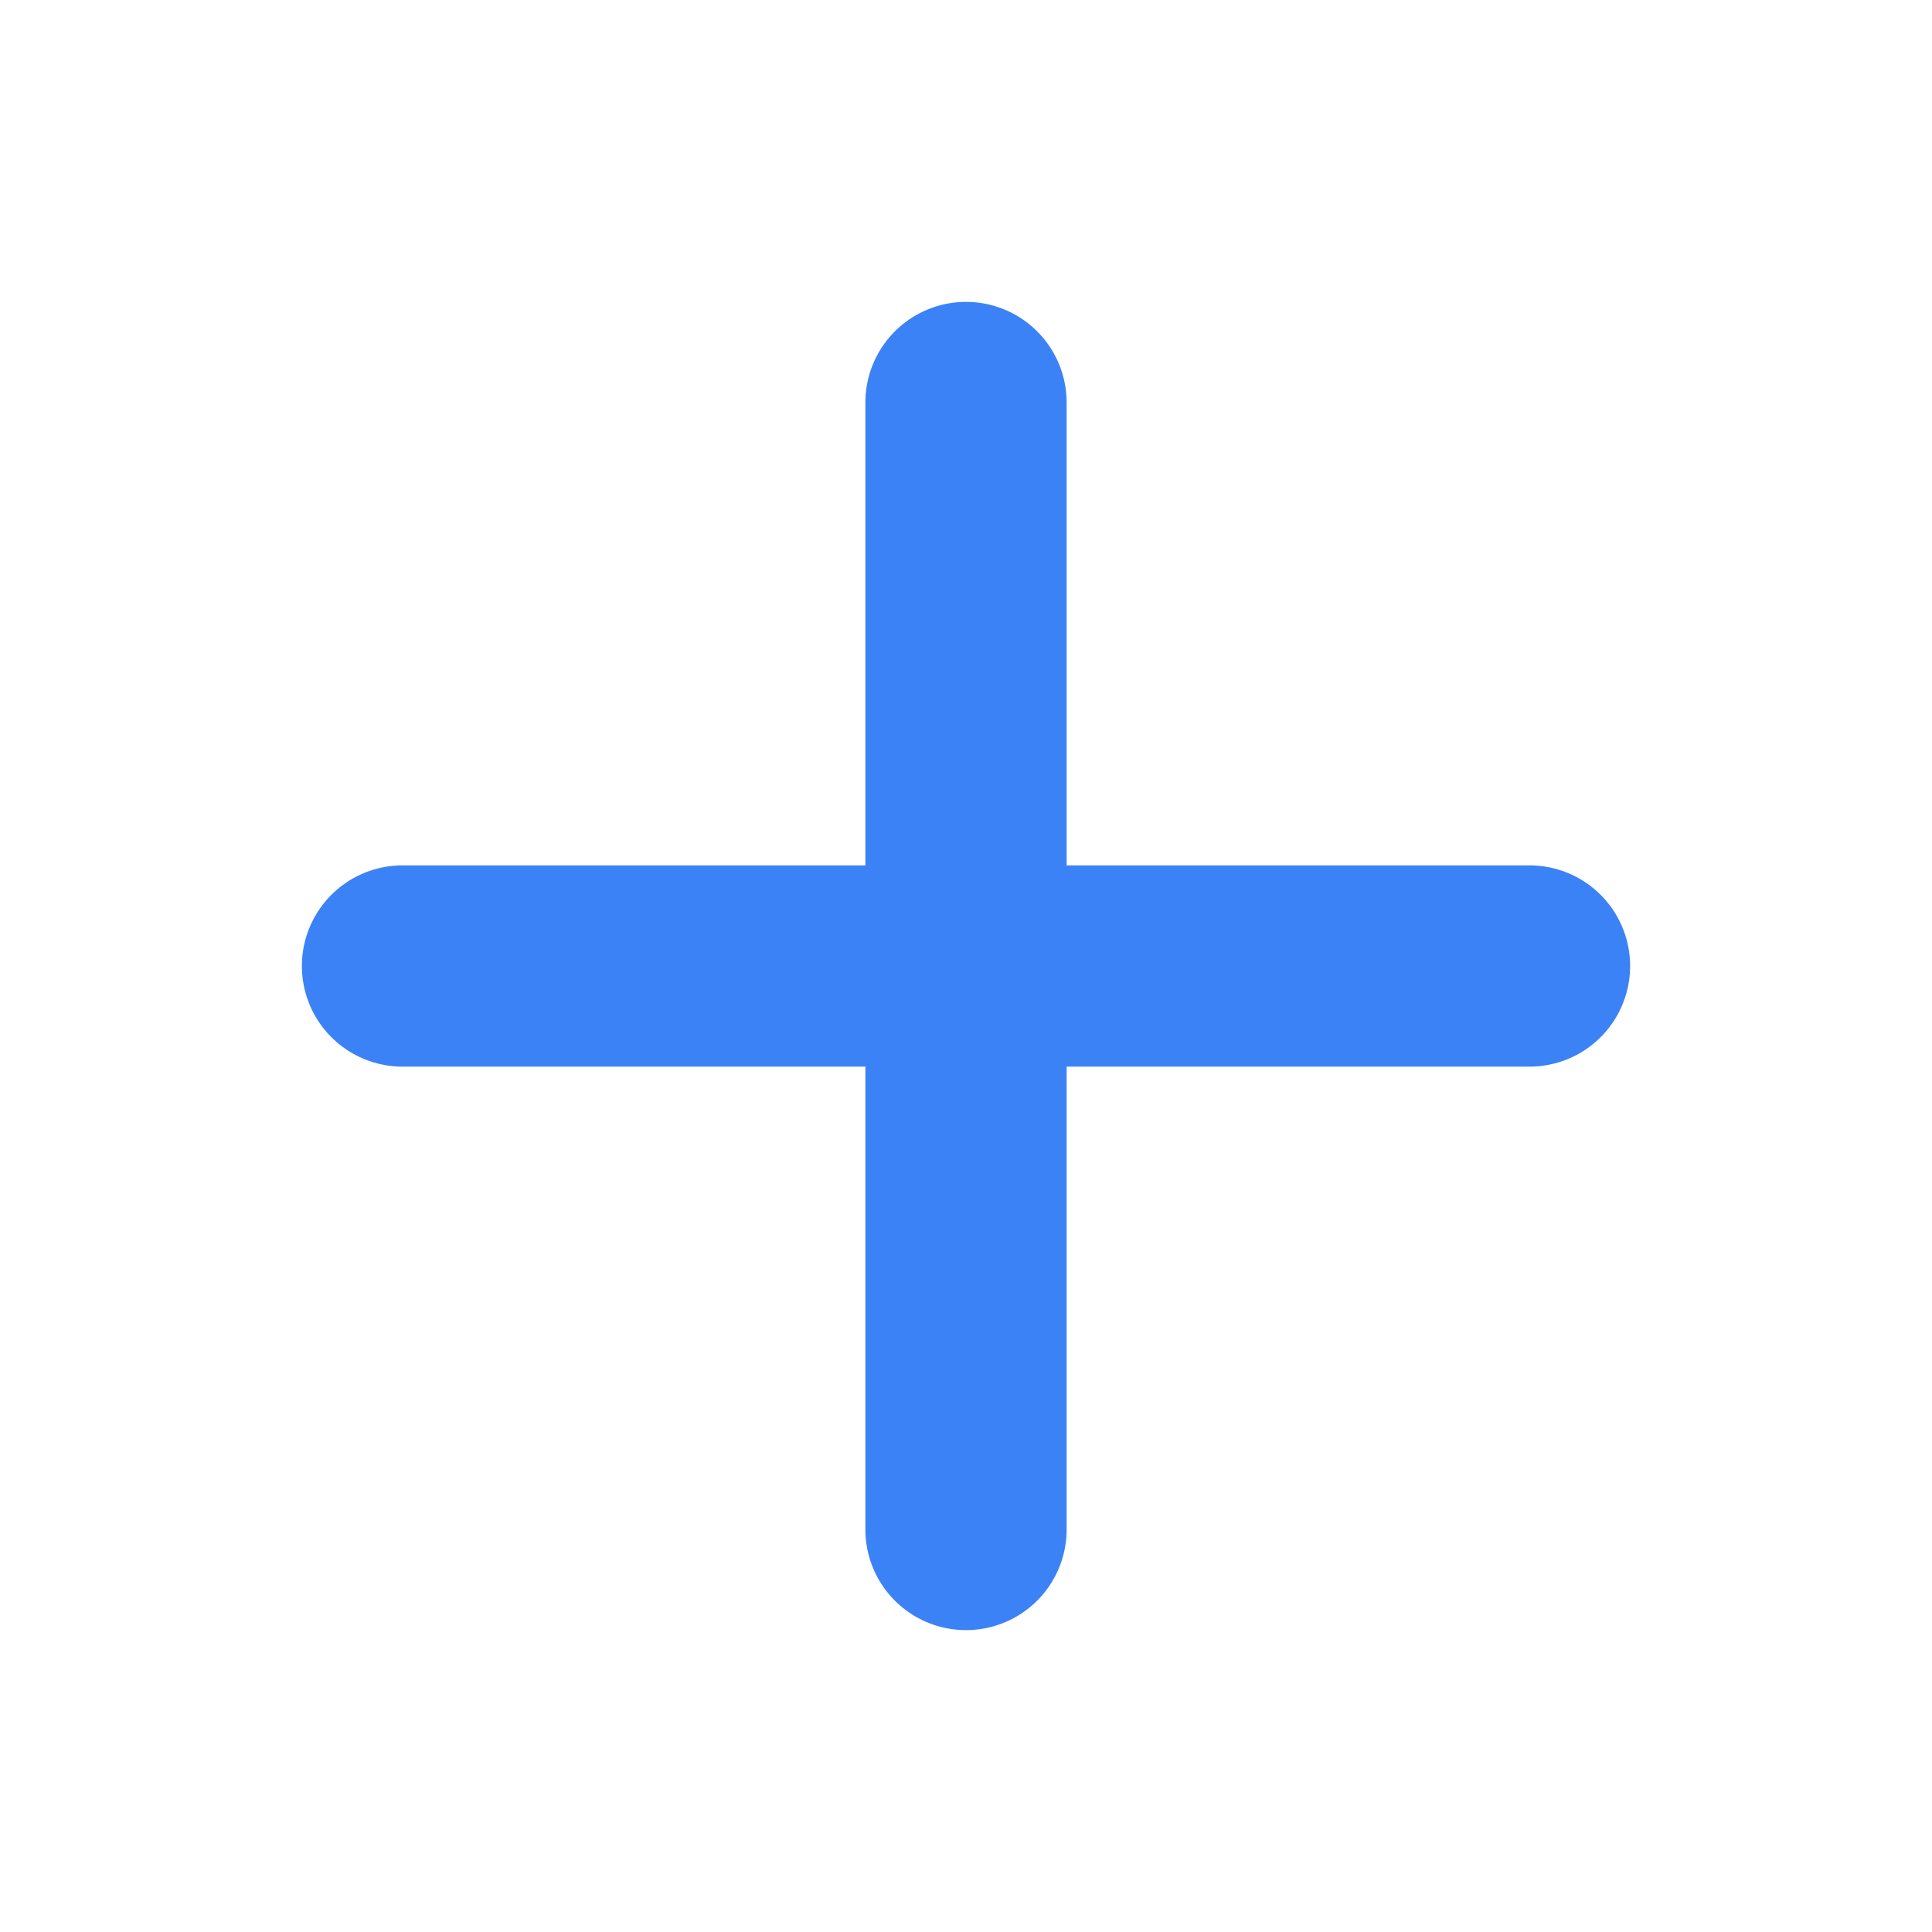
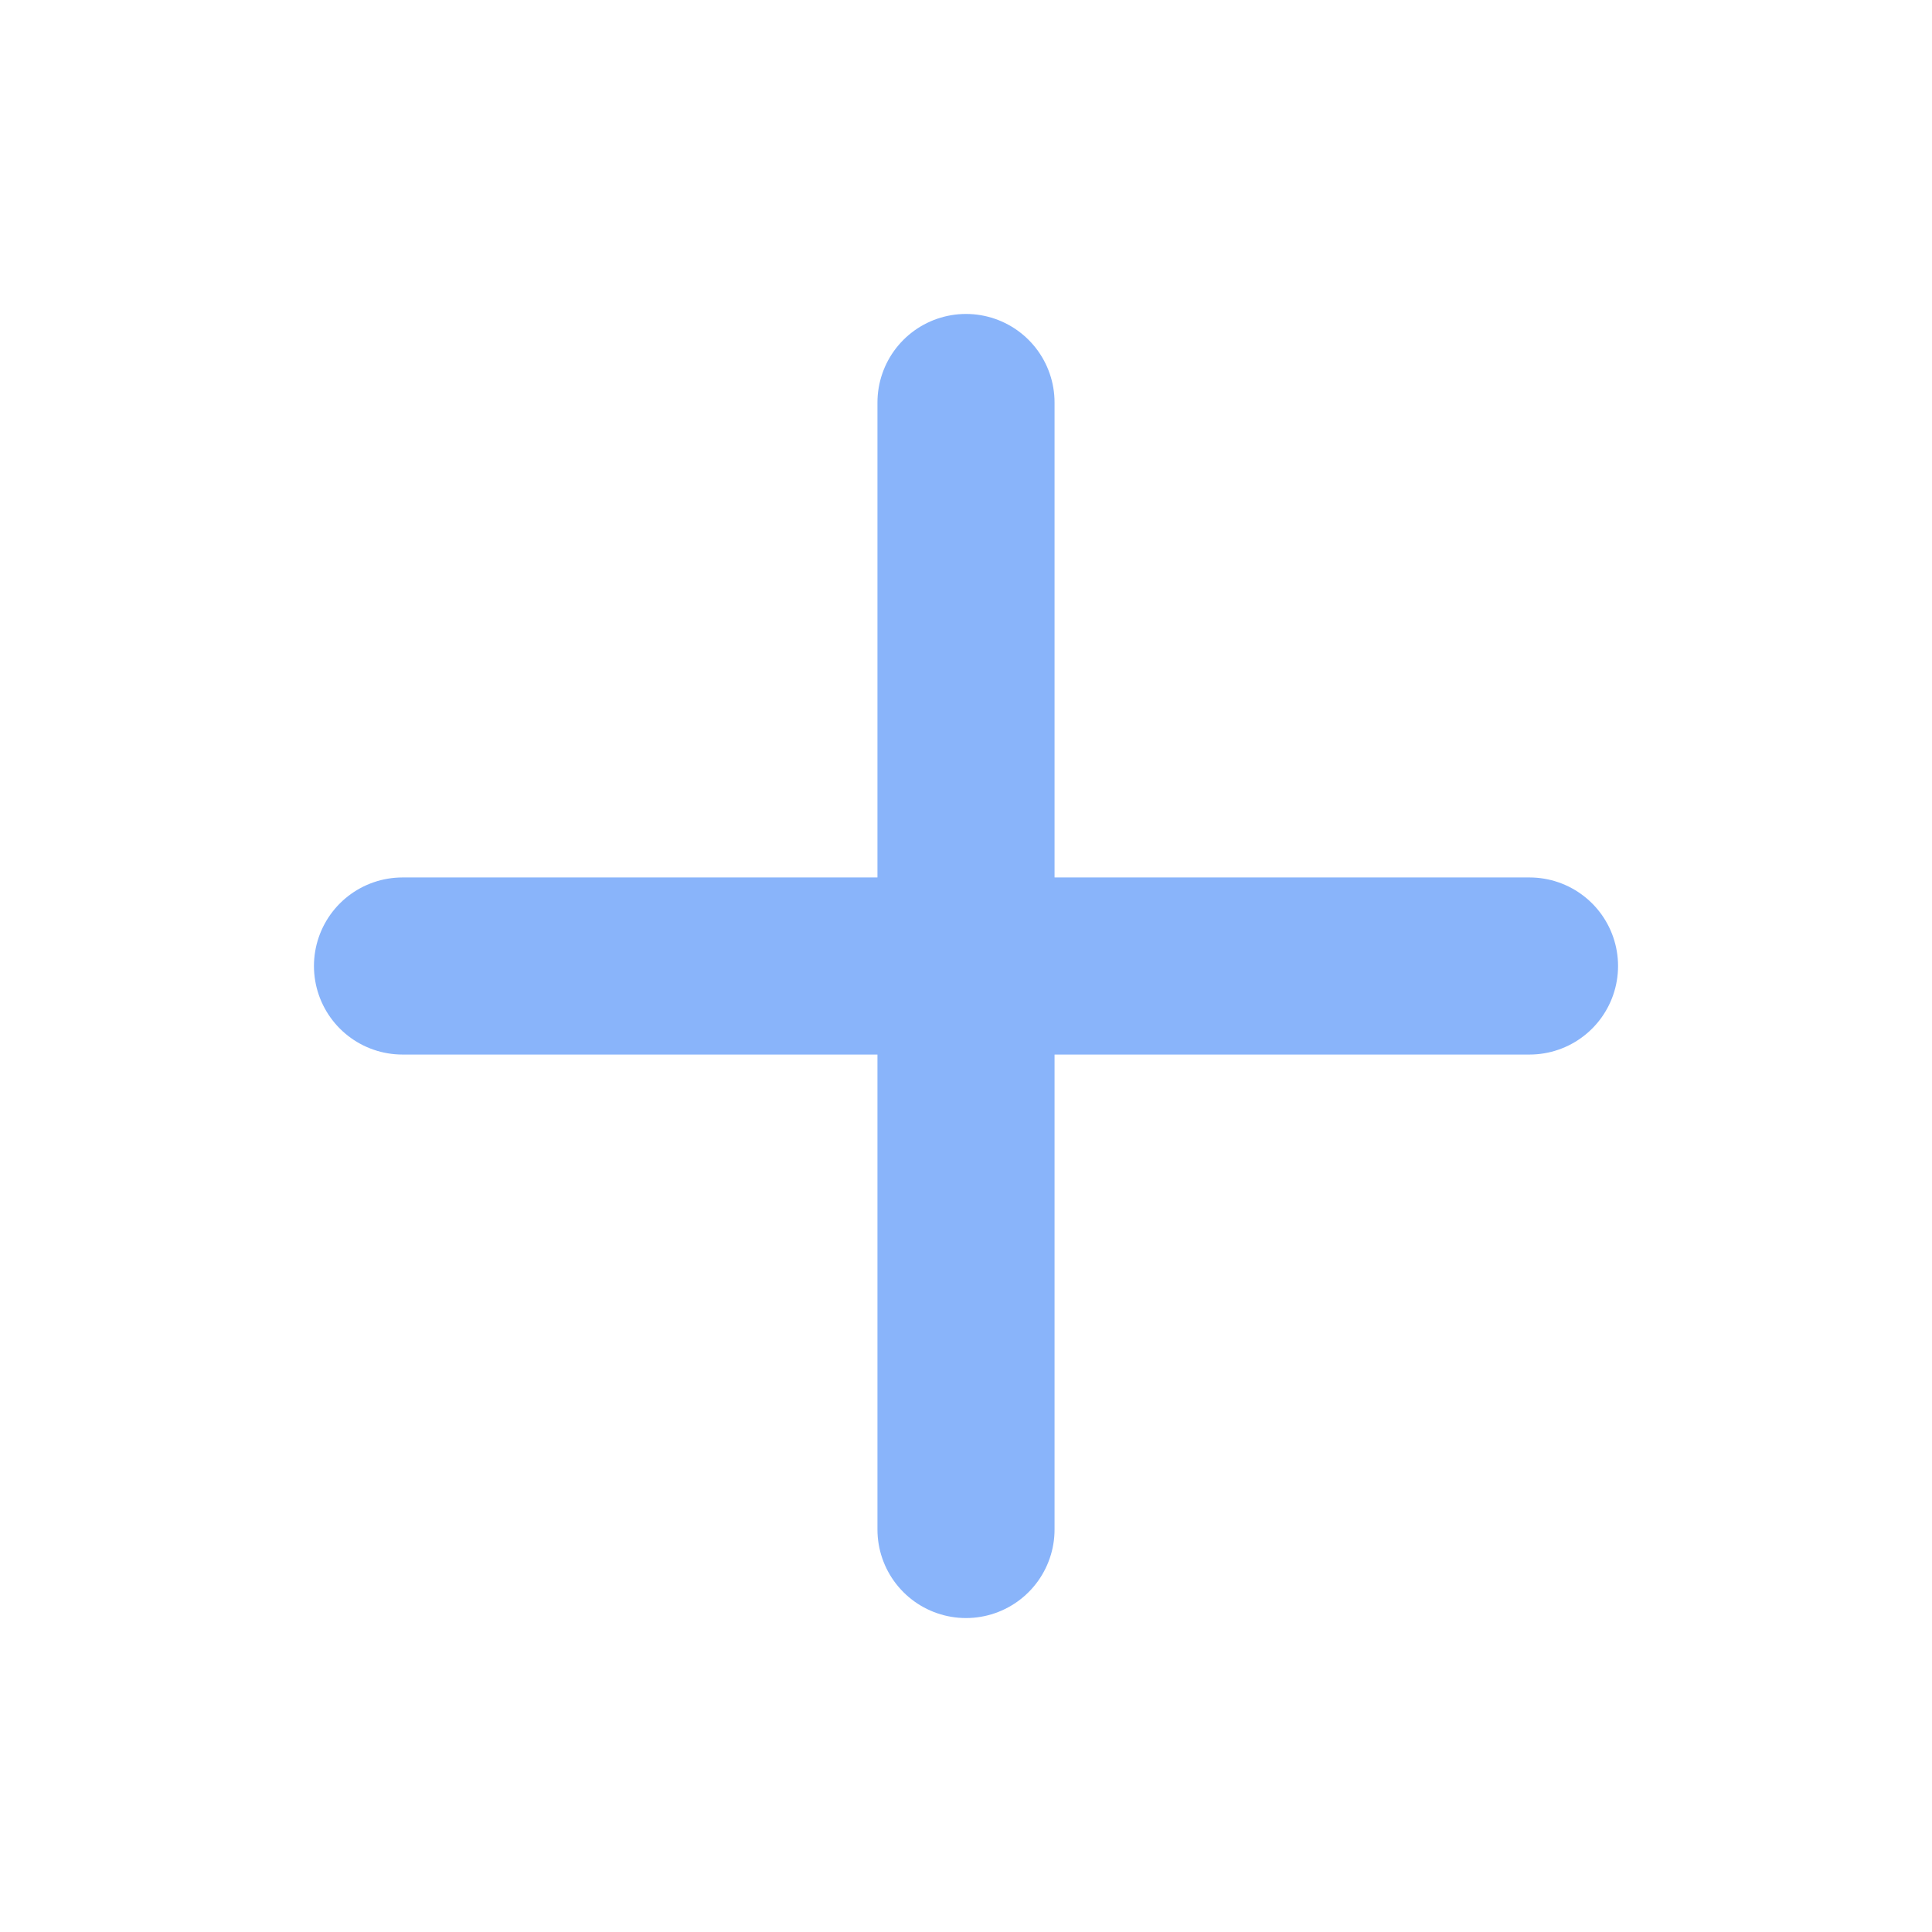
- <svg xmlns="http://www.w3.org/2000/svg" width="16" height="16" viewBox="0 0 24 24" fill="none" stroke="#3b82f6" stroke-width="2.5" stroke-linecap="round" stroke-linejoin="round">
+ <svg xmlns="http://www.w3.org/2000/svg" width="16" height="16" viewBox="0 0 24 24" fill="none" stroke="#89b4fa" stroke-width="2.2" stroke-linecap="round" stroke-linejoin="round">
  <line x1="12" y1="5" x2="12" y2="19" />
  <line x1="5" y1="12" x2="19" y2="12" />
</svg>
